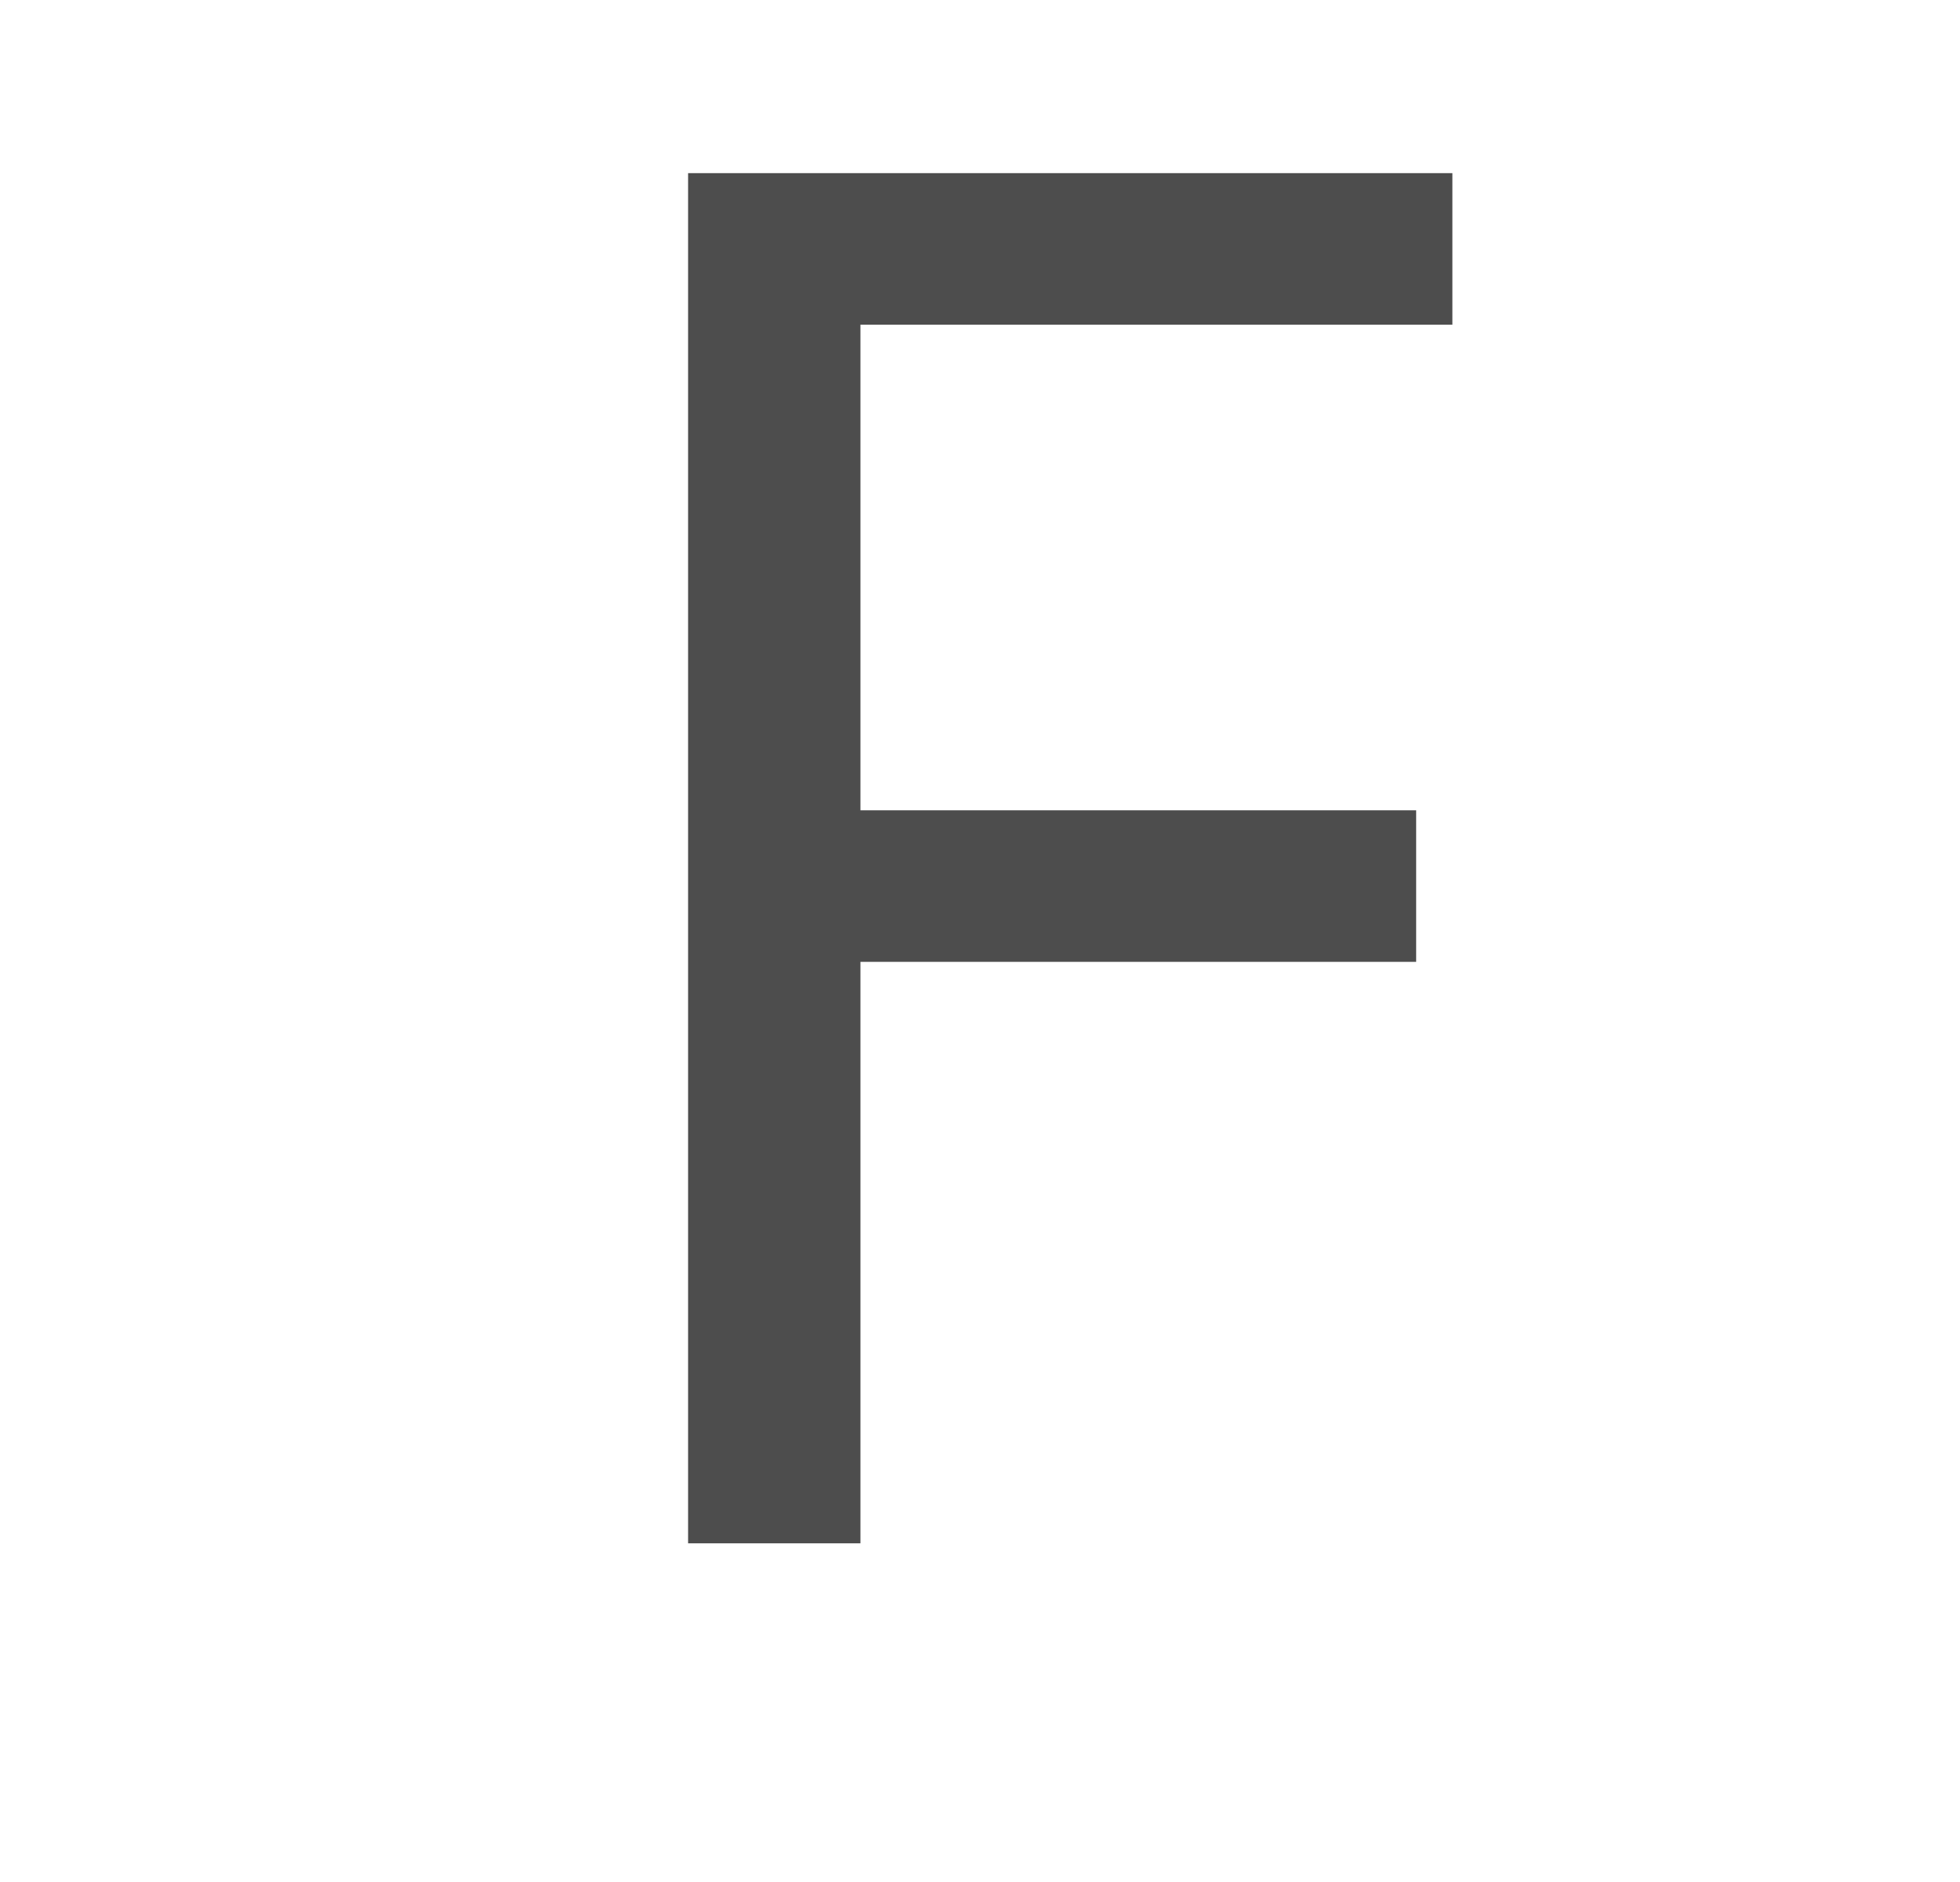
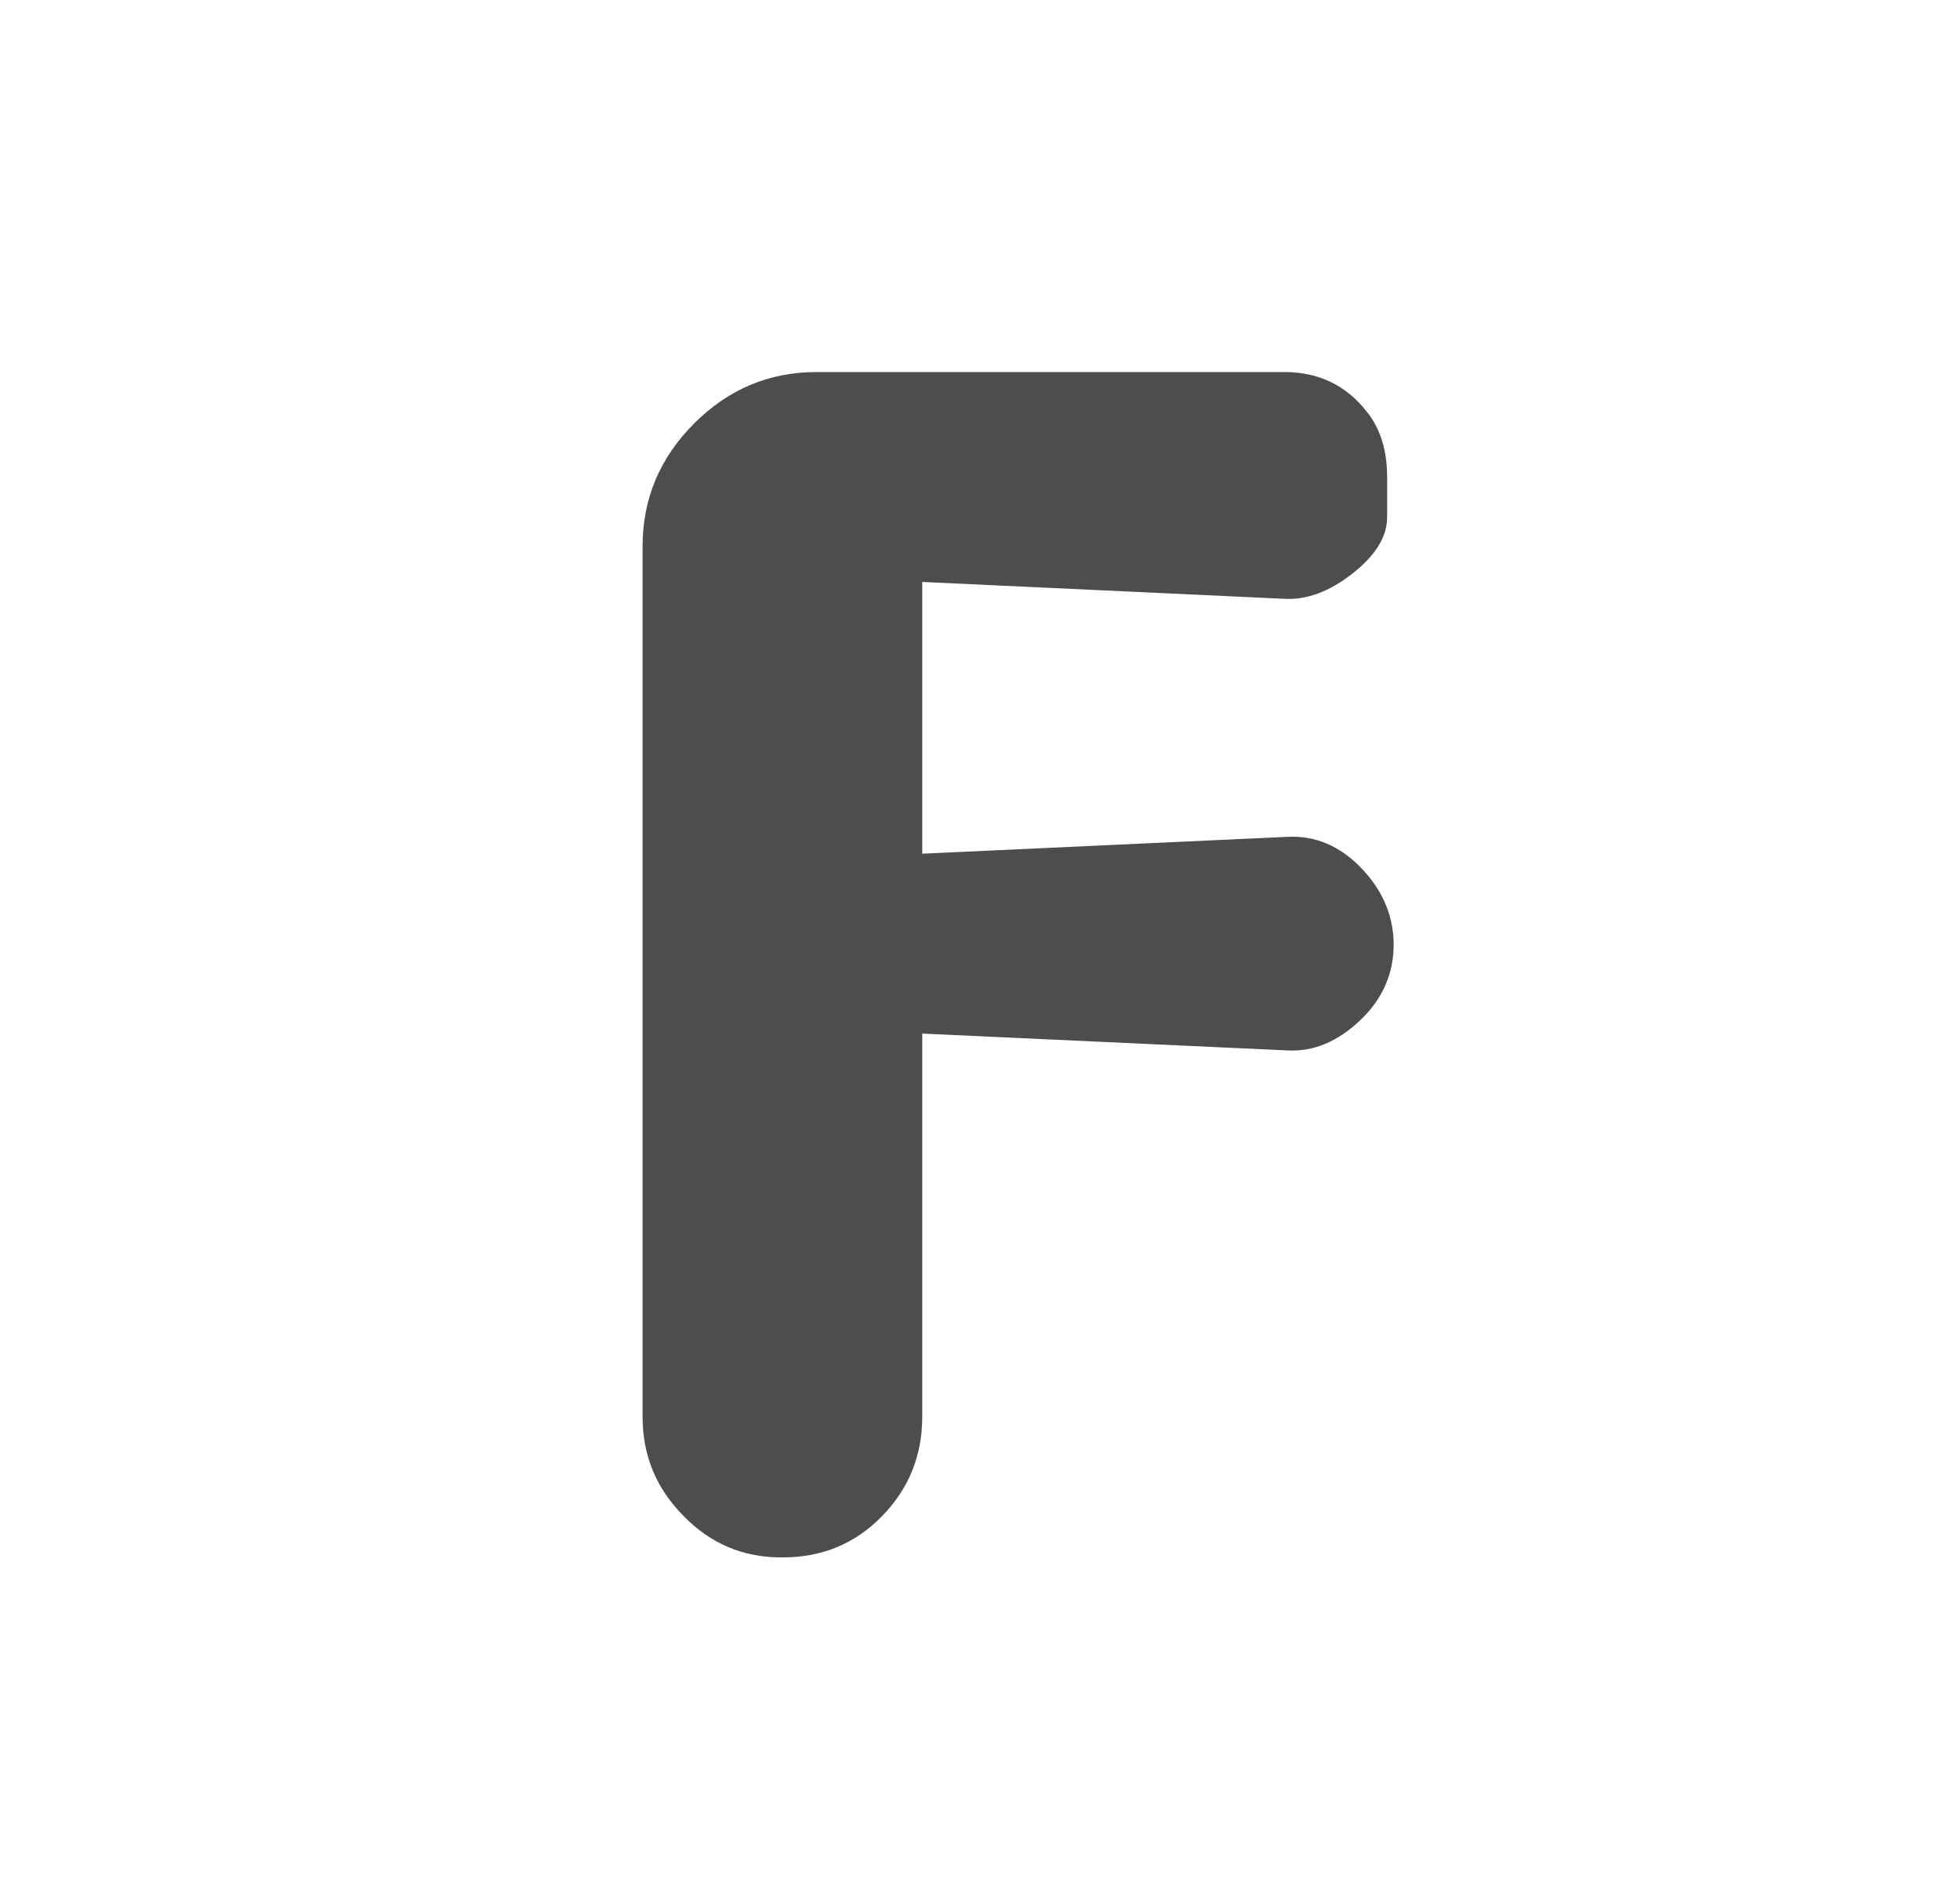
<svg xmlns="http://www.w3.org/2000/svg" width="125mm" height="120mm" viewBox="0 0 125 120" version="1.1" id="svg15841">
  <defs id="defs15838" />
  <g id="layer1">
-     <text xml:space="preserve" style="font-style:normal;font-variant:normal;font-weight:normal;font-stretch:normal;font-size:122.264px;font-family:cmr10;-inkscape-font-specification:'cmr10, Normal';font-variant-ligatures:normal;font-variant-caps:normal;font-variant-numeric:normal;font-variant-east-asian:normal;fill:#4d4d4d;fill-opacity:1;stroke:none;stroke-width:14.479" x="32.058" y="98.328" id="text6358-1-1-4-6-9-3-0-5-7-0-7" transform="scale(0.999216,1.000785)">
-       <tspan id="tspan6356-1-5-4-2-7-8-6-7-3-0-1" style="font-style:normal;font-variant:normal;font-weight:normal;font-stretch:normal;font-size:122.264px;font-family:Dyuthi;-inkscape-font-specification:'Dyuthi, Normal';font-variant-ligatures:normal;font-variant-caps:normal;font-variant-numeric:normal;font-variant-east-asian:normal;fill:#4d4d4d;stroke-width:14.479" x="32.058" y="98.328">F</tspan>
-     </text>
+     <g aria-label="F" transform="scale(0.999216,1.000785)" id="text6358-1-1-4-6-9-3-0-5-7-0-7" style="font-size:122.264px;font-family:cmr10;-inkscape-font-specification:'cmr10, Normal';fill:#4d4d4d;stroke-width:14.479">
+       <path d="m 58.863,65.852 v 24.417 q 0,3.701 -2.567,6.328 -2.567,2.627 -6.328,2.627 h -0.119 q -3.642,0 -6.209,-2.627 -2.627,-2.627 -2.627,-6.328 V 34.808 q 0,-4.537 3.283,-7.821 3.283,-3.283 7.821,-3.283 h 29.85 q 3.283,0 5.254,2.507 1.313,1.612 1.313,4.179 v 2.567 q 0,1.851 -2.209,3.582 -2.209,1.731 -4.358,1.612 L 58.863,37.077 v 17.313 l 23.342,-1.075 q 2.627,-0.119 4.657,1.97 2.03,2.089 2.089,4.776 v 0.119 q 0,2.806 -2.149,4.836 -2.149,2.03 -4.597,1.91 z" style="font-family:Dyuthi;-inkscape-font-specification:'Dyuthi, Normal'" id="path685" />
+     </g>
  </g>
</svg>
